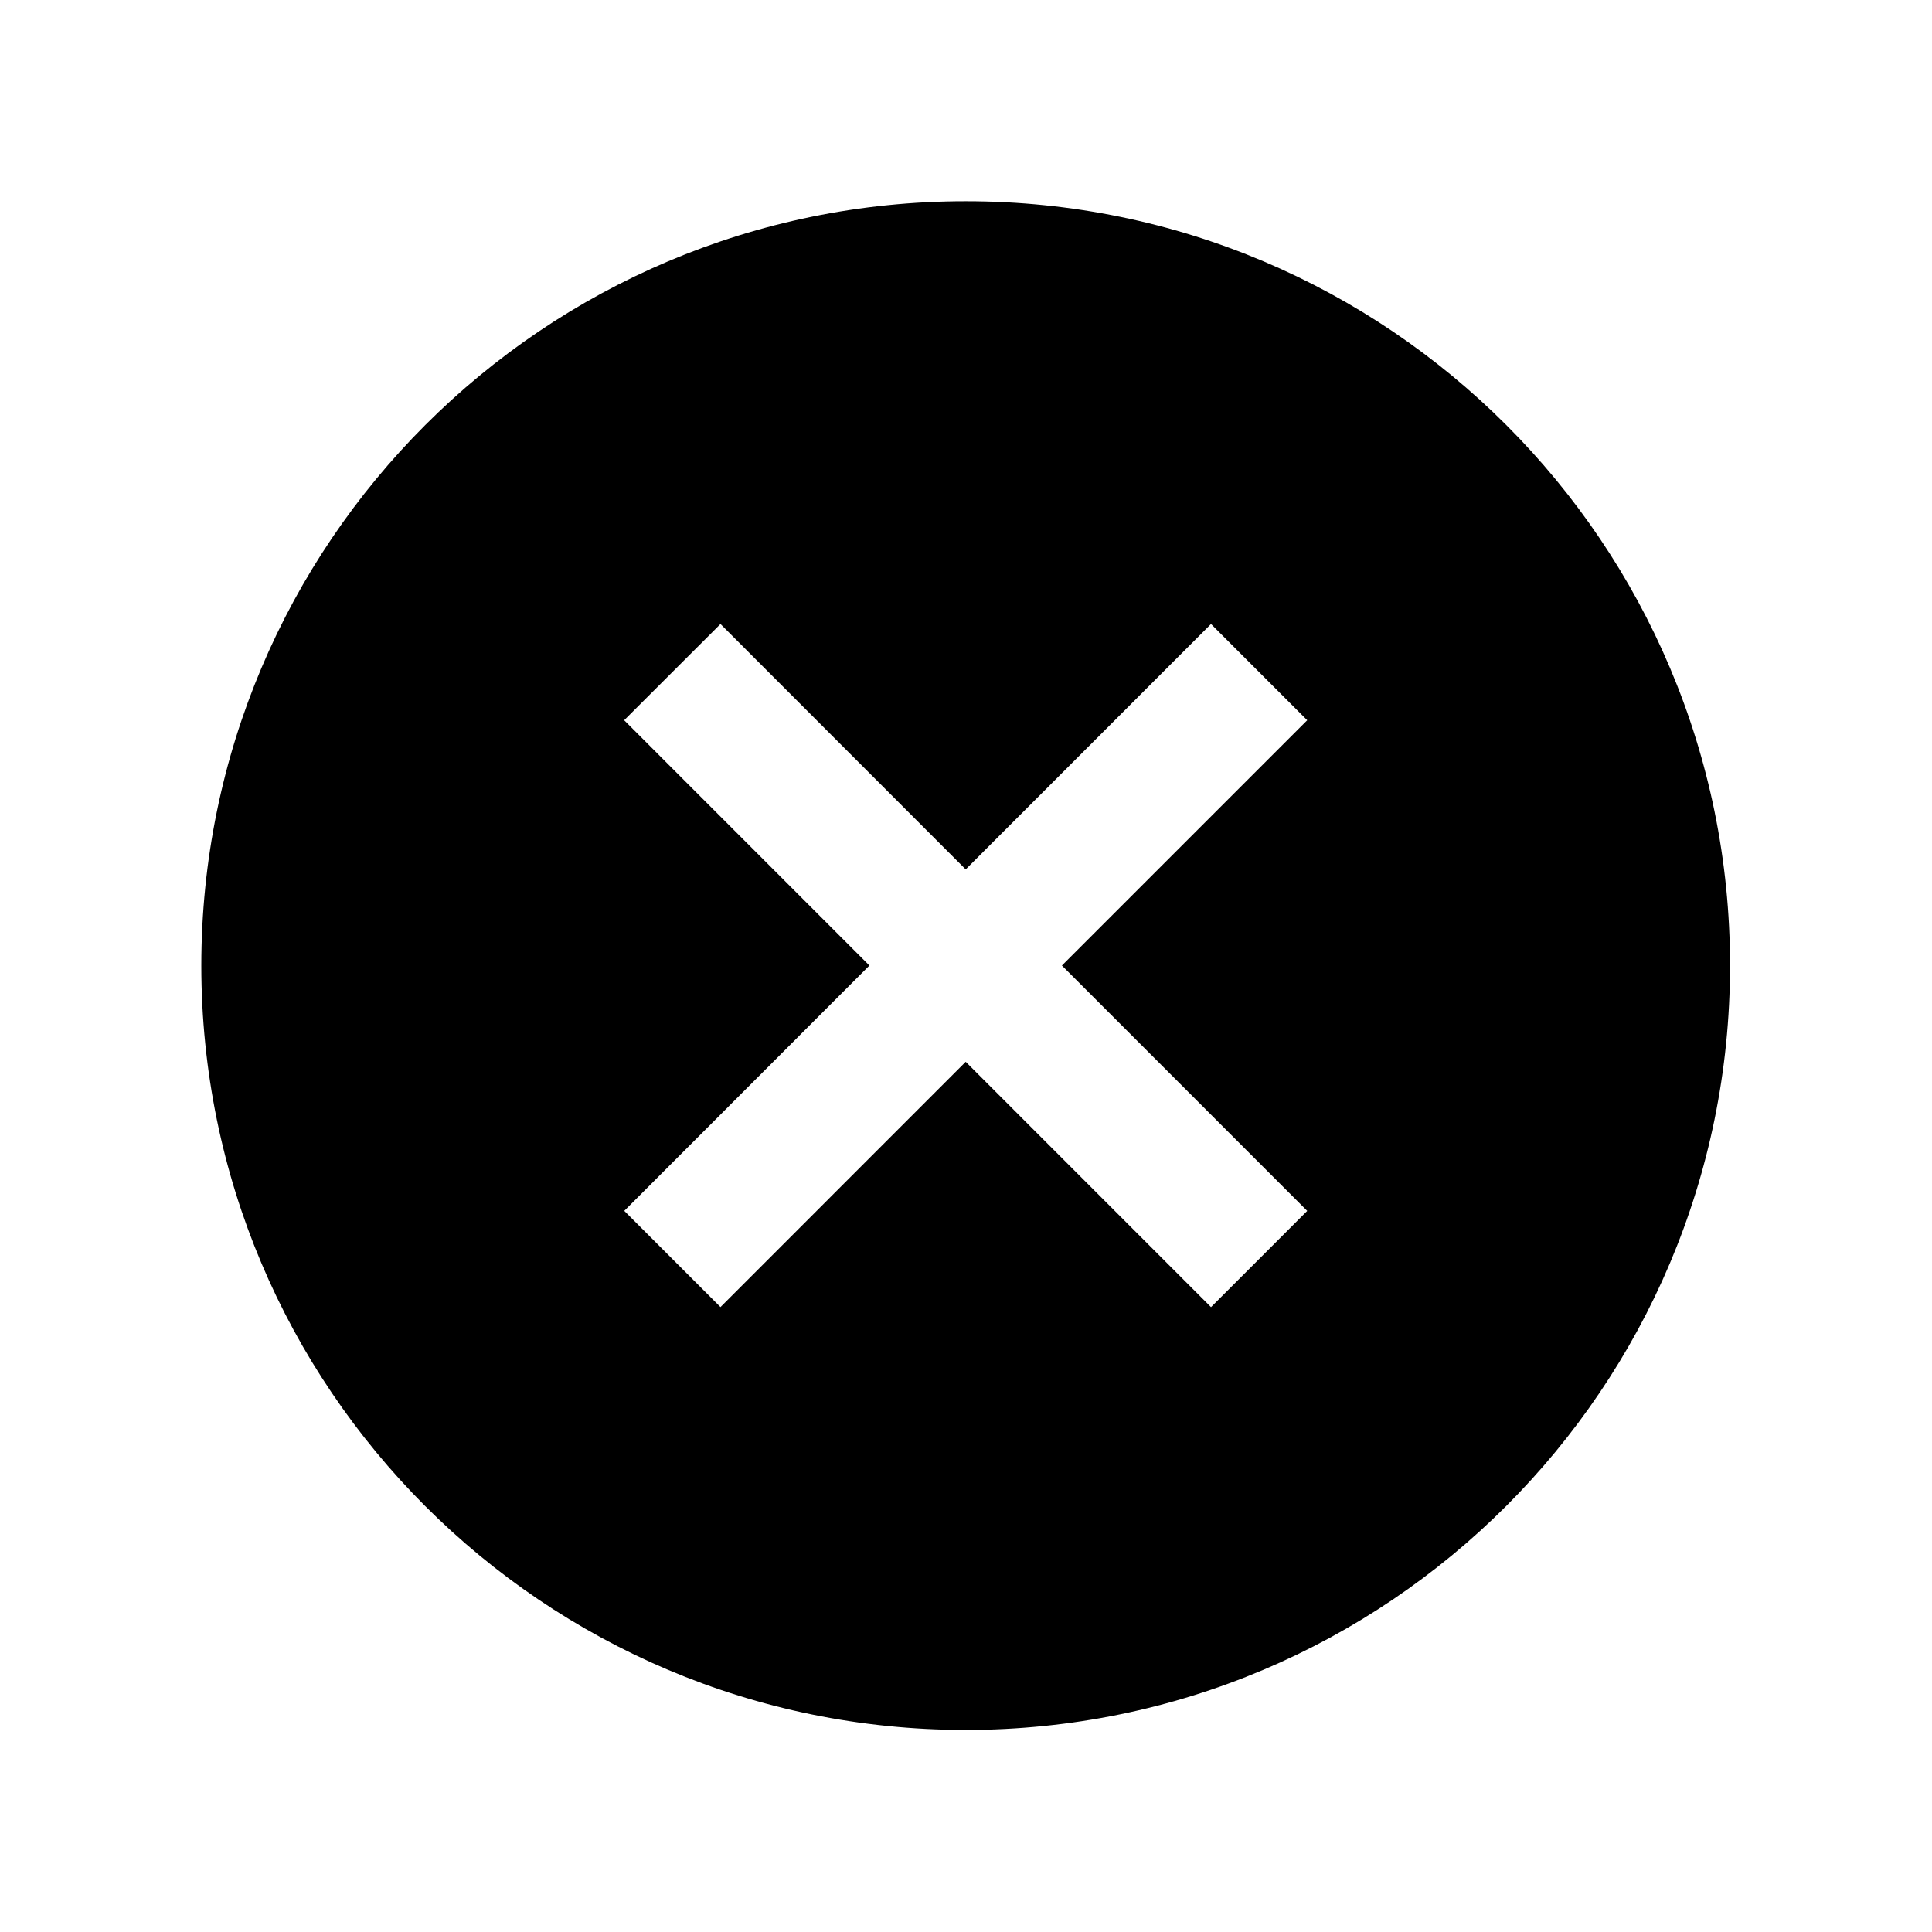
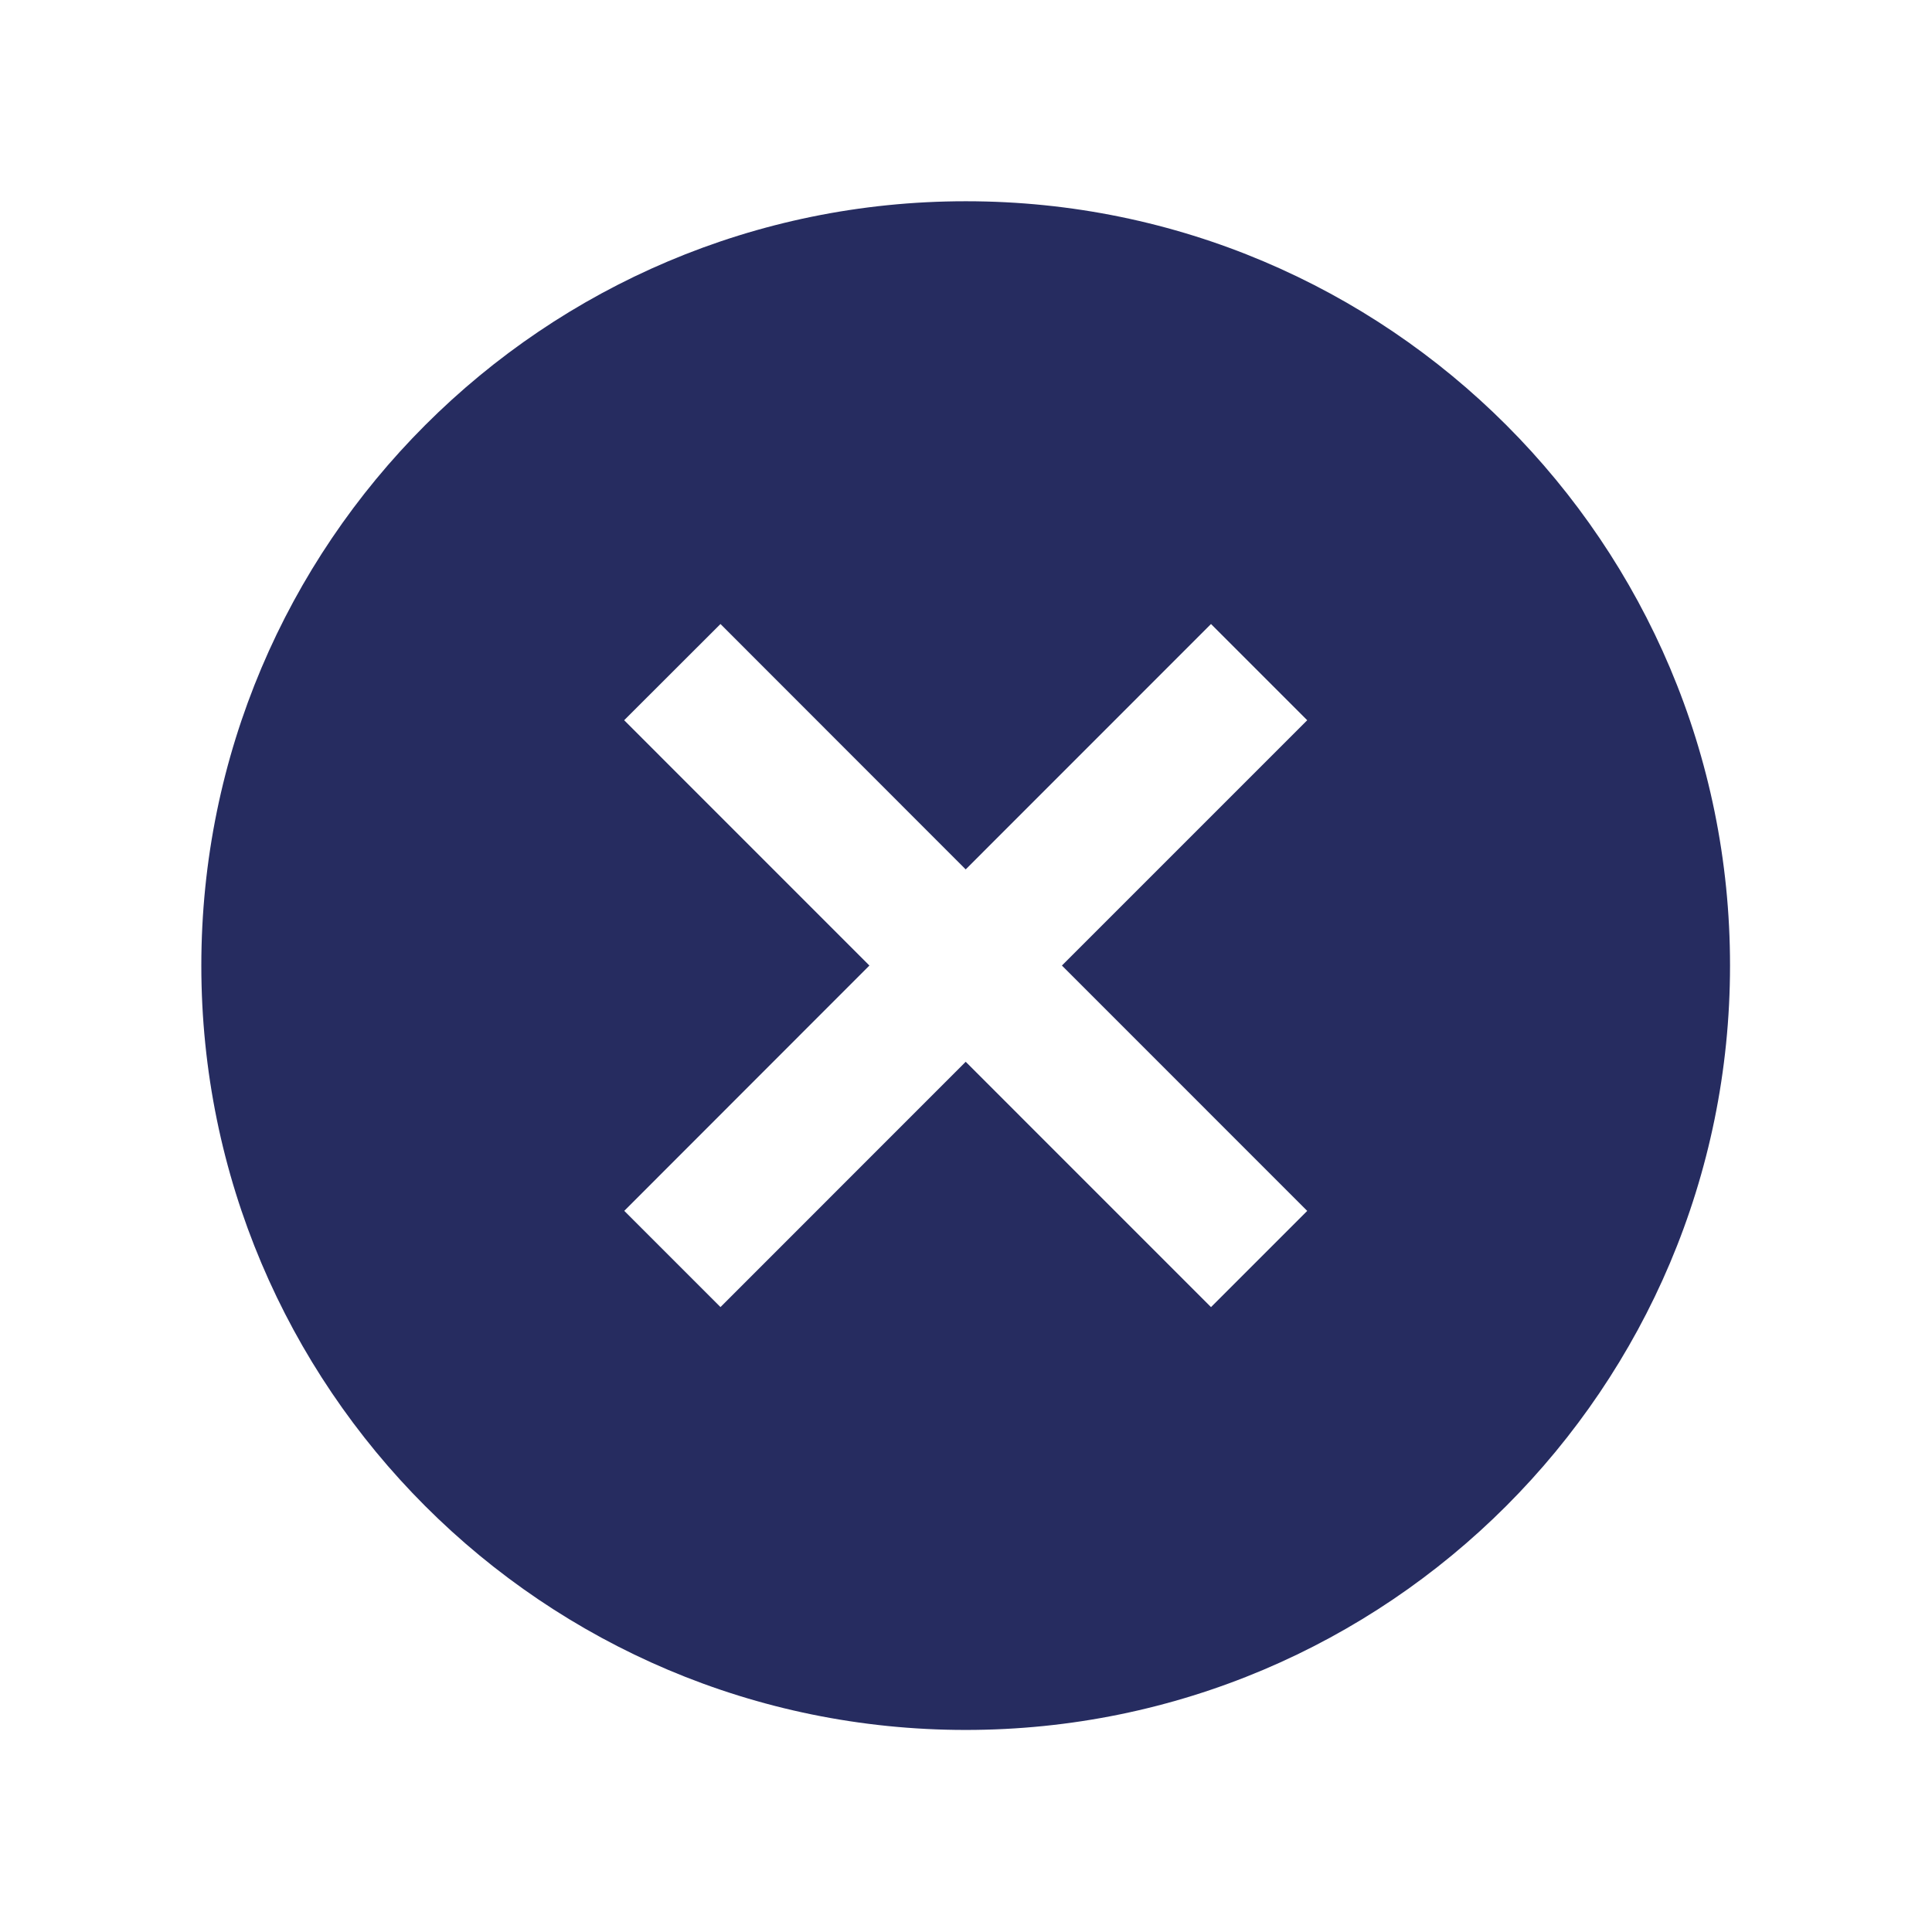
<svg xmlns="http://www.w3.org/2000/svg" width="96" height="96" xml:space="preserve" overflow="hidden">
  <g>
-     <path d="M47.985 10C27.009 9.999 10.005 27.003 10.004 47.979 10.003 68.955 27.007 85.959 47.983 85.96 68.959 85.96 85.963 68.957 85.964 47.981 85.964 47.98 85.964 47.978 85.964 47.977 85.972 27.011 68.981 10.008 48.015 10 48.005 10 47.995 10 47.985 10ZM64.955 60.169 60.174 64.95 47.985 52.759 35.8 64.948 31.019 60.167 43.2 47.977 31.014 35.788 35.8 31.007 47.985 43.2 60.174 31.007 64.955 35.788 52.766 47.977Z" />
+     <path d="M47.985 10C27.009 9.999 10.005 27.003 10.004 47.979 10.003 68.955 27.007 85.959 47.983 85.96 68.959 85.96 85.963 68.957 85.964 47.981 85.964 47.98 85.964 47.978 85.964 47.977 85.972 27.011 68.981 10.008 48.015 10 48.005 10 47.995 10 47.985 10ZM64.955 60.169 60.174 64.95 47.985 52.759 35.8 64.948 31.019 60.167 43.2 47.977 31.014 35.788 35.8 31.007 47.985 43.2 60.174 31.007 64.955 35.788 52.766 47.977Z" fill="#262C60" />
  </g>
</svg>
